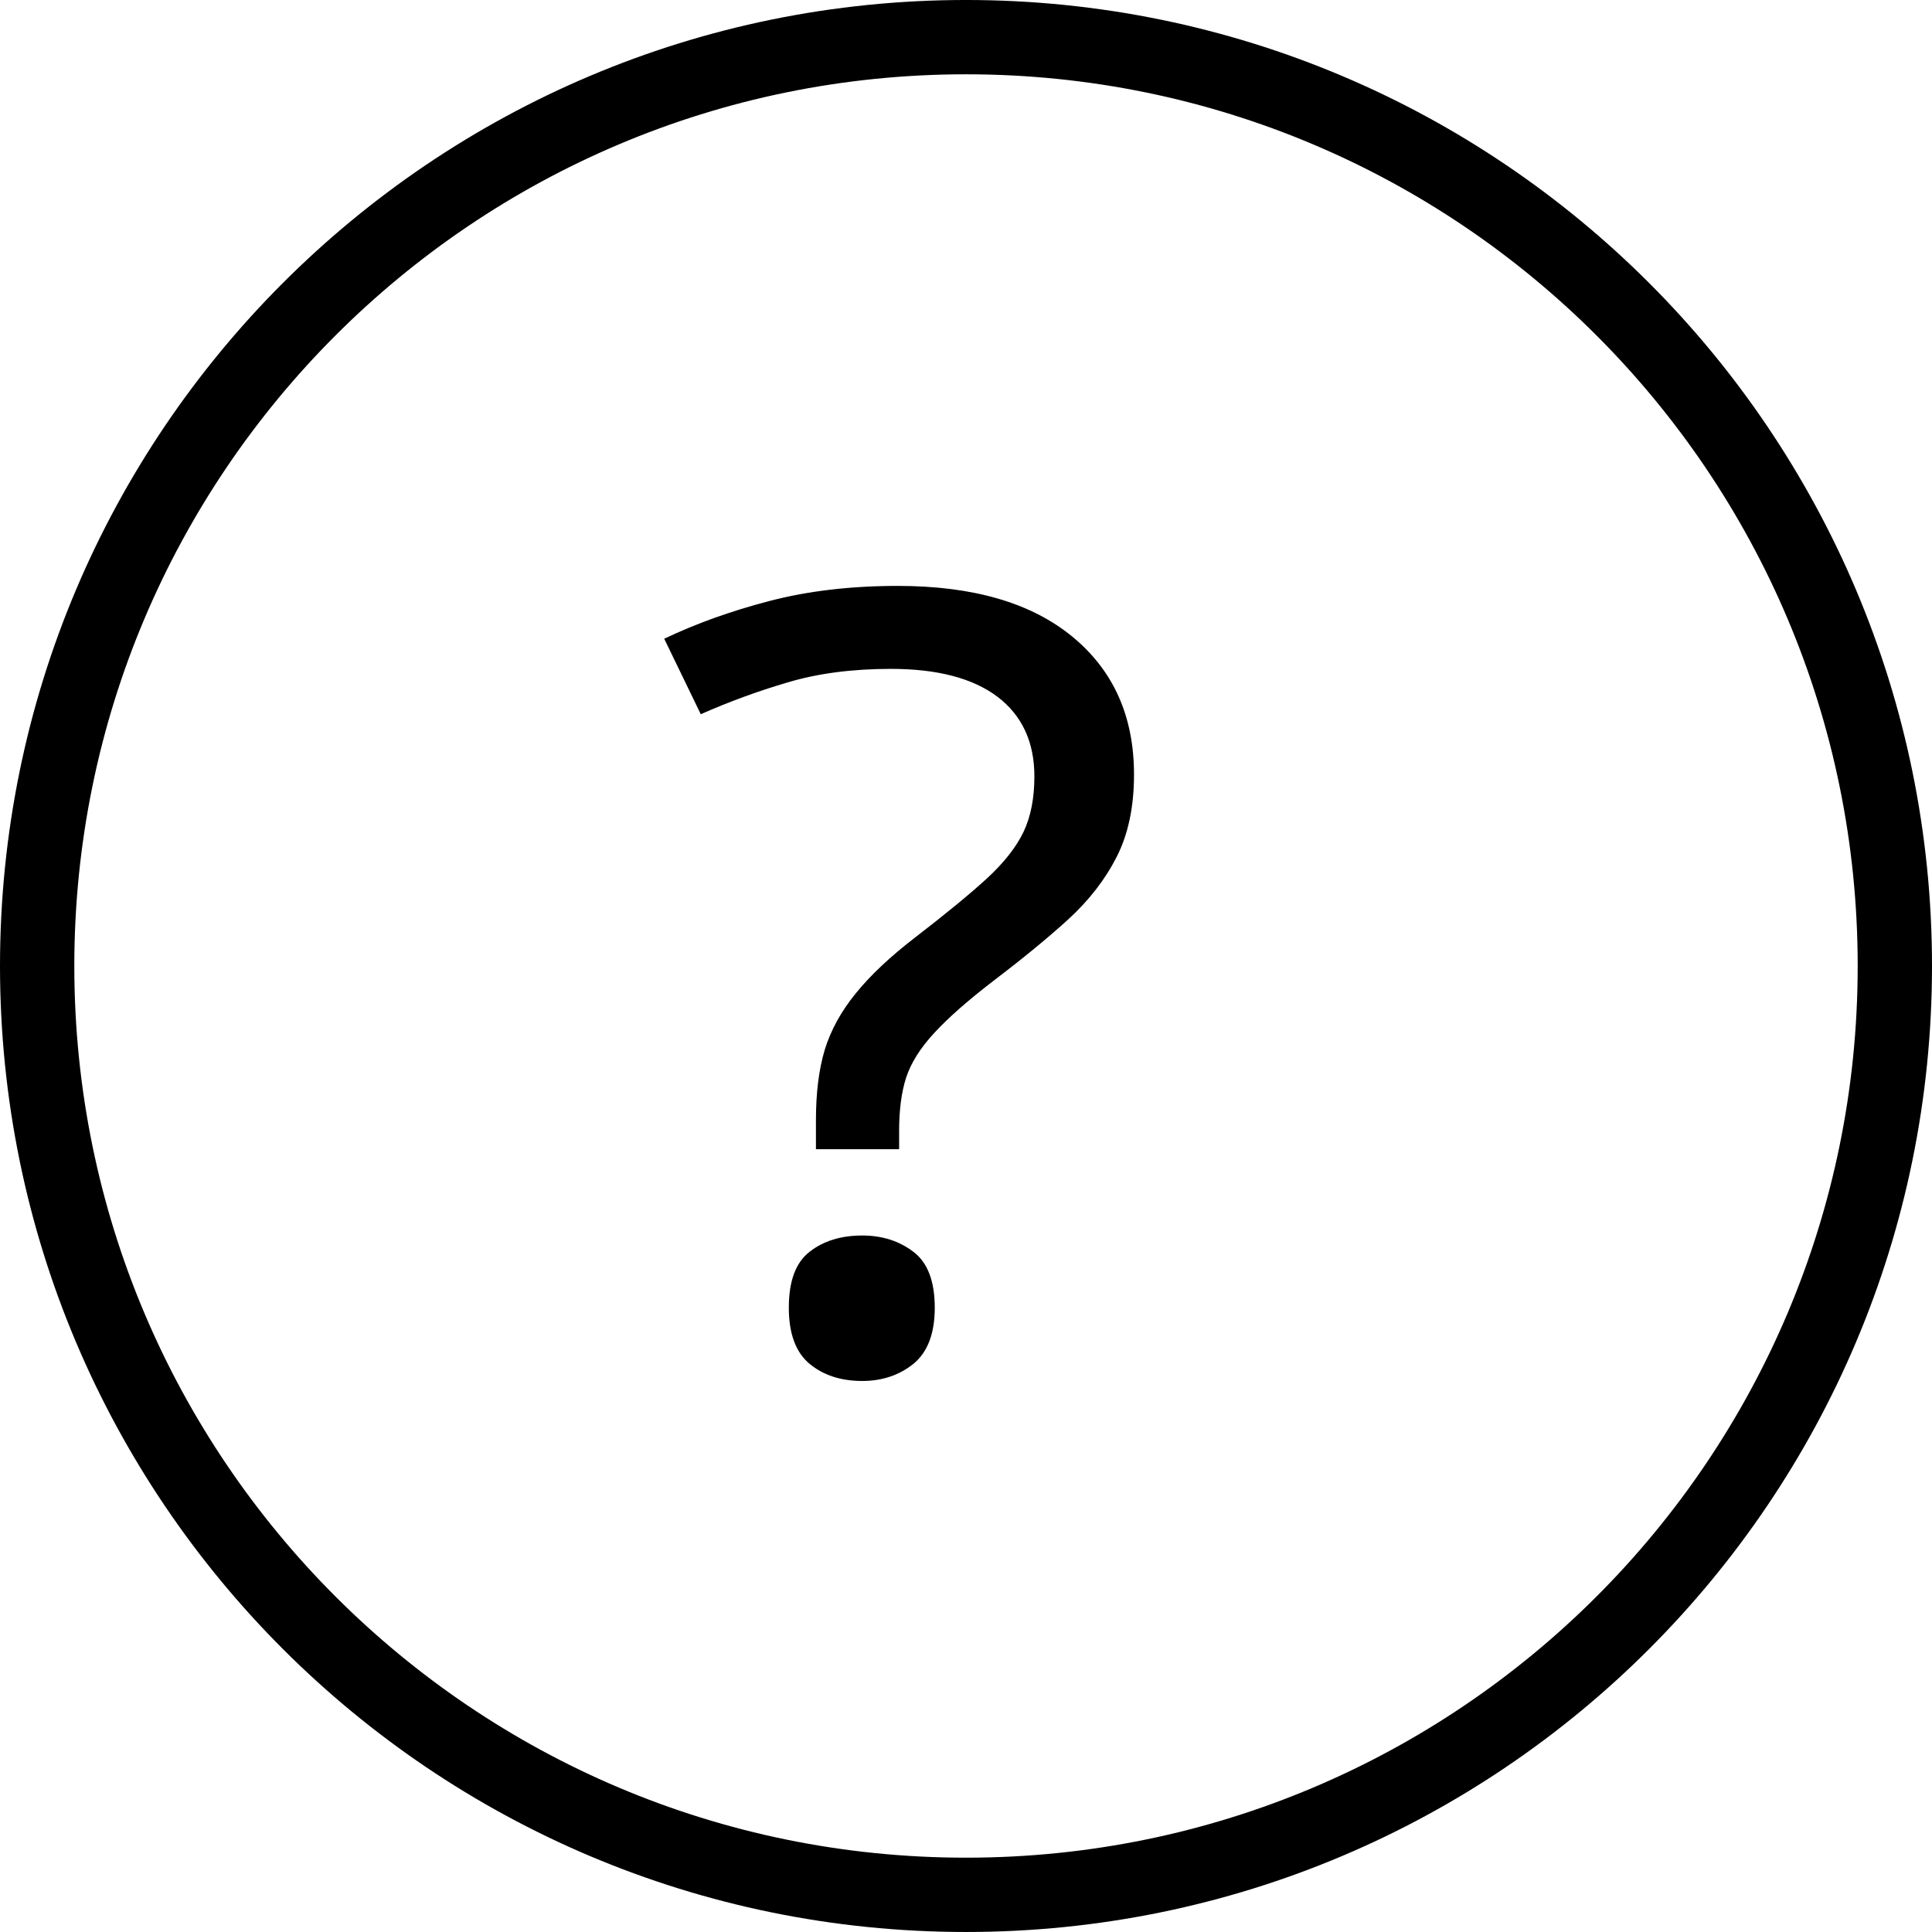
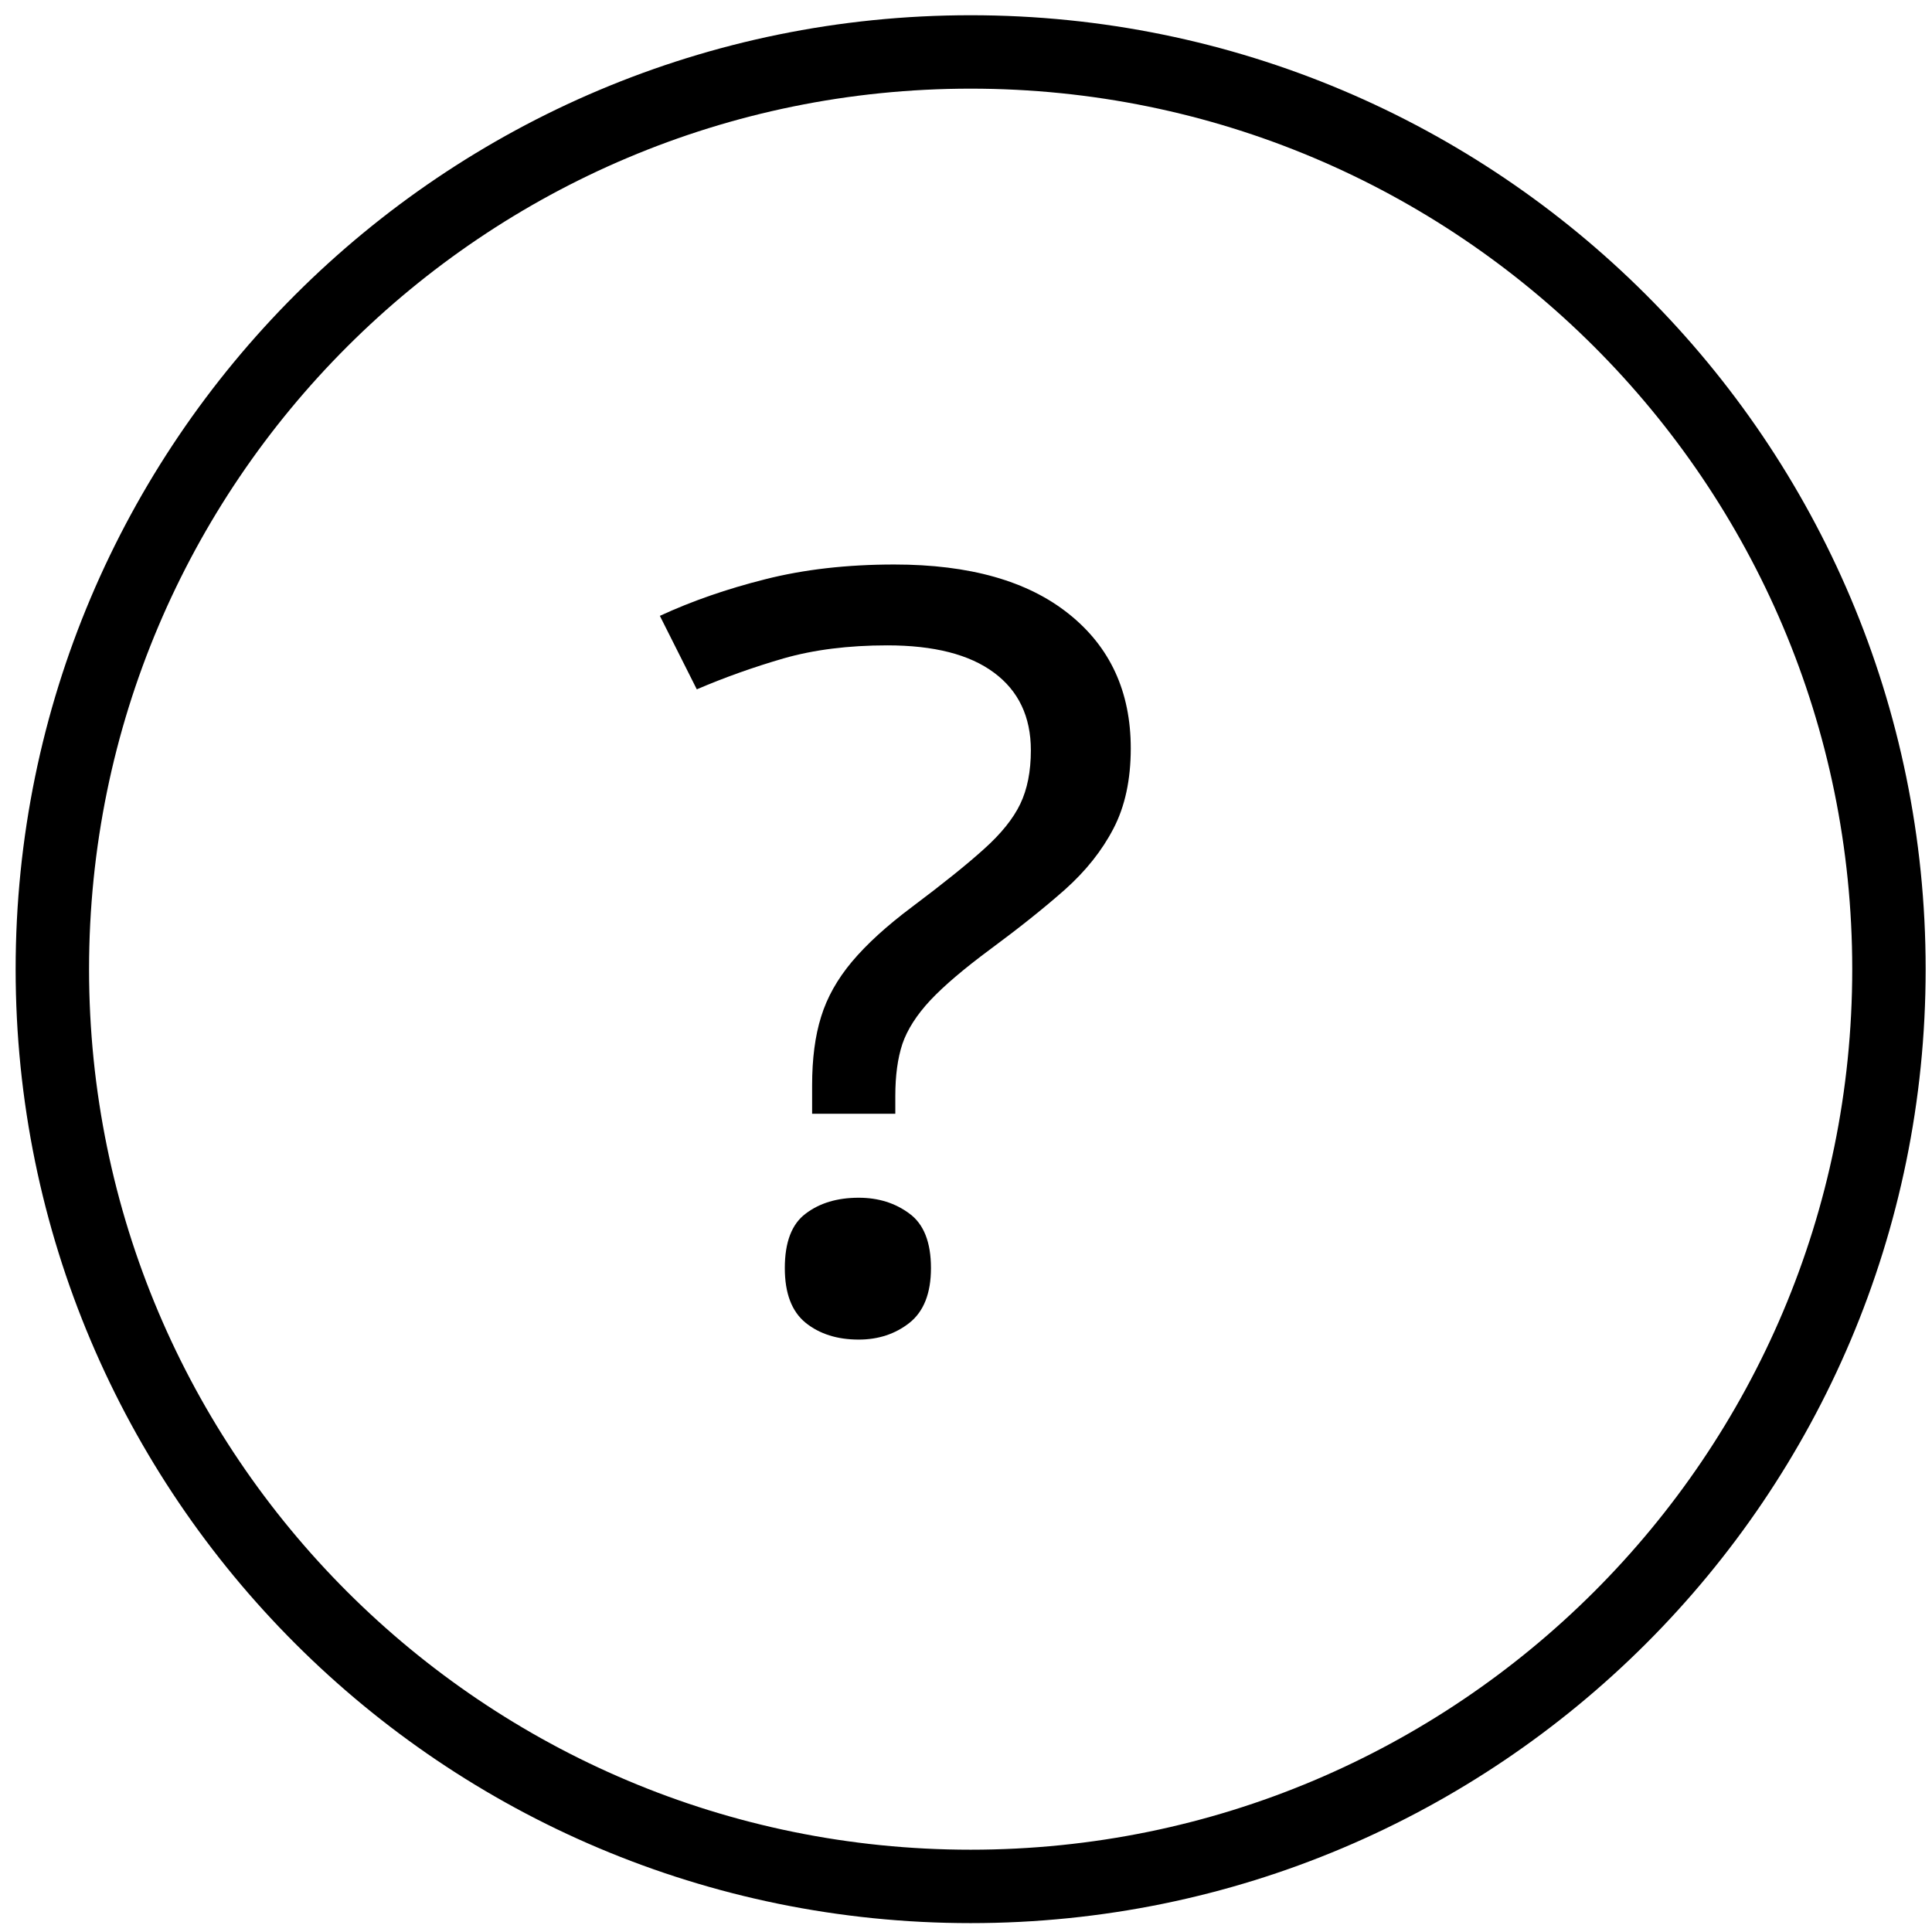
- <svg xmlns="http://www.w3.org/2000/svg" width="104mm" height="104mm" viewBox="0 0 104 104" version="1.1" id="svg5">
+ <svg xmlns="http://www.w3.org/2000/svg" width="100" height="100" viewBox="0 0 100 100" version="1.1" id="svg5">
  <defs id="defs2" />
-   <g id="layer1" transform="translate(-22.67086,-68.09147)">
-     <circle style="fill:none;fill-rule:evenodd;stroke:#000000;stroke-width:4;stroke-dasharray:none;stroke-opacity:1" id="path21604" cx="74.671" cy="120.091" r="50" />
-     <text xml:space="preserve" style="font-style:normal;font-variant:normal;font-weight:normal;font-stretch:normal;font-size:60.858px;line-height:0.45;font-family:sans-serif;-inkscape-font-specification:sans-serif;stroke-width:6.521" x="54.931" y="148.634" id="text23903" transform="scale(1.049615,0.9527306)">
-       <tspan id="tspan23901" style="font-style:normal;font-variant:normal;font-weight:normal;font-stretch:normal;font-family:sans-serif;-inkscape-font-specification:sans-serif;stroke-width:6.521" x="54.931" y="148.634">?</tspan>
+   <g id="layer1" transform="translate(189.1905,120.8055)">
+     <ellipse style="fill:none;fill-rule:evenodd;stroke:#000000;stroke-width:3.8;stroke-dasharray:none;stroke-opacity:1" id="path21604" cx="-138.95" cy="-70.641" rx="47.531" ry="47.476" />
+     <text xml:space="preserve" style="font-style:normal;font-variant:normal;font-weight:normal;font-stretch:normal;font-size:57.847px;line-height:0.45;font-family:sans-serif;-inkscape-font-specification:sans-serif;stroke-width:6.198" x="-146.391" y="-55.582" id="text23903" transform="scale(1.064054,0.9398023)">
+       <tspan id="tspan23901" style="font-style:normal;font-variant:normal;font-weight:normal;font-stretch:normal;font-family:sans-serif;-inkscape-font-specification:sans-serif;stroke-width:6.198" x="-146.391" y="-55.582">?</tspan>
    </text>
  </g>
</svg>
